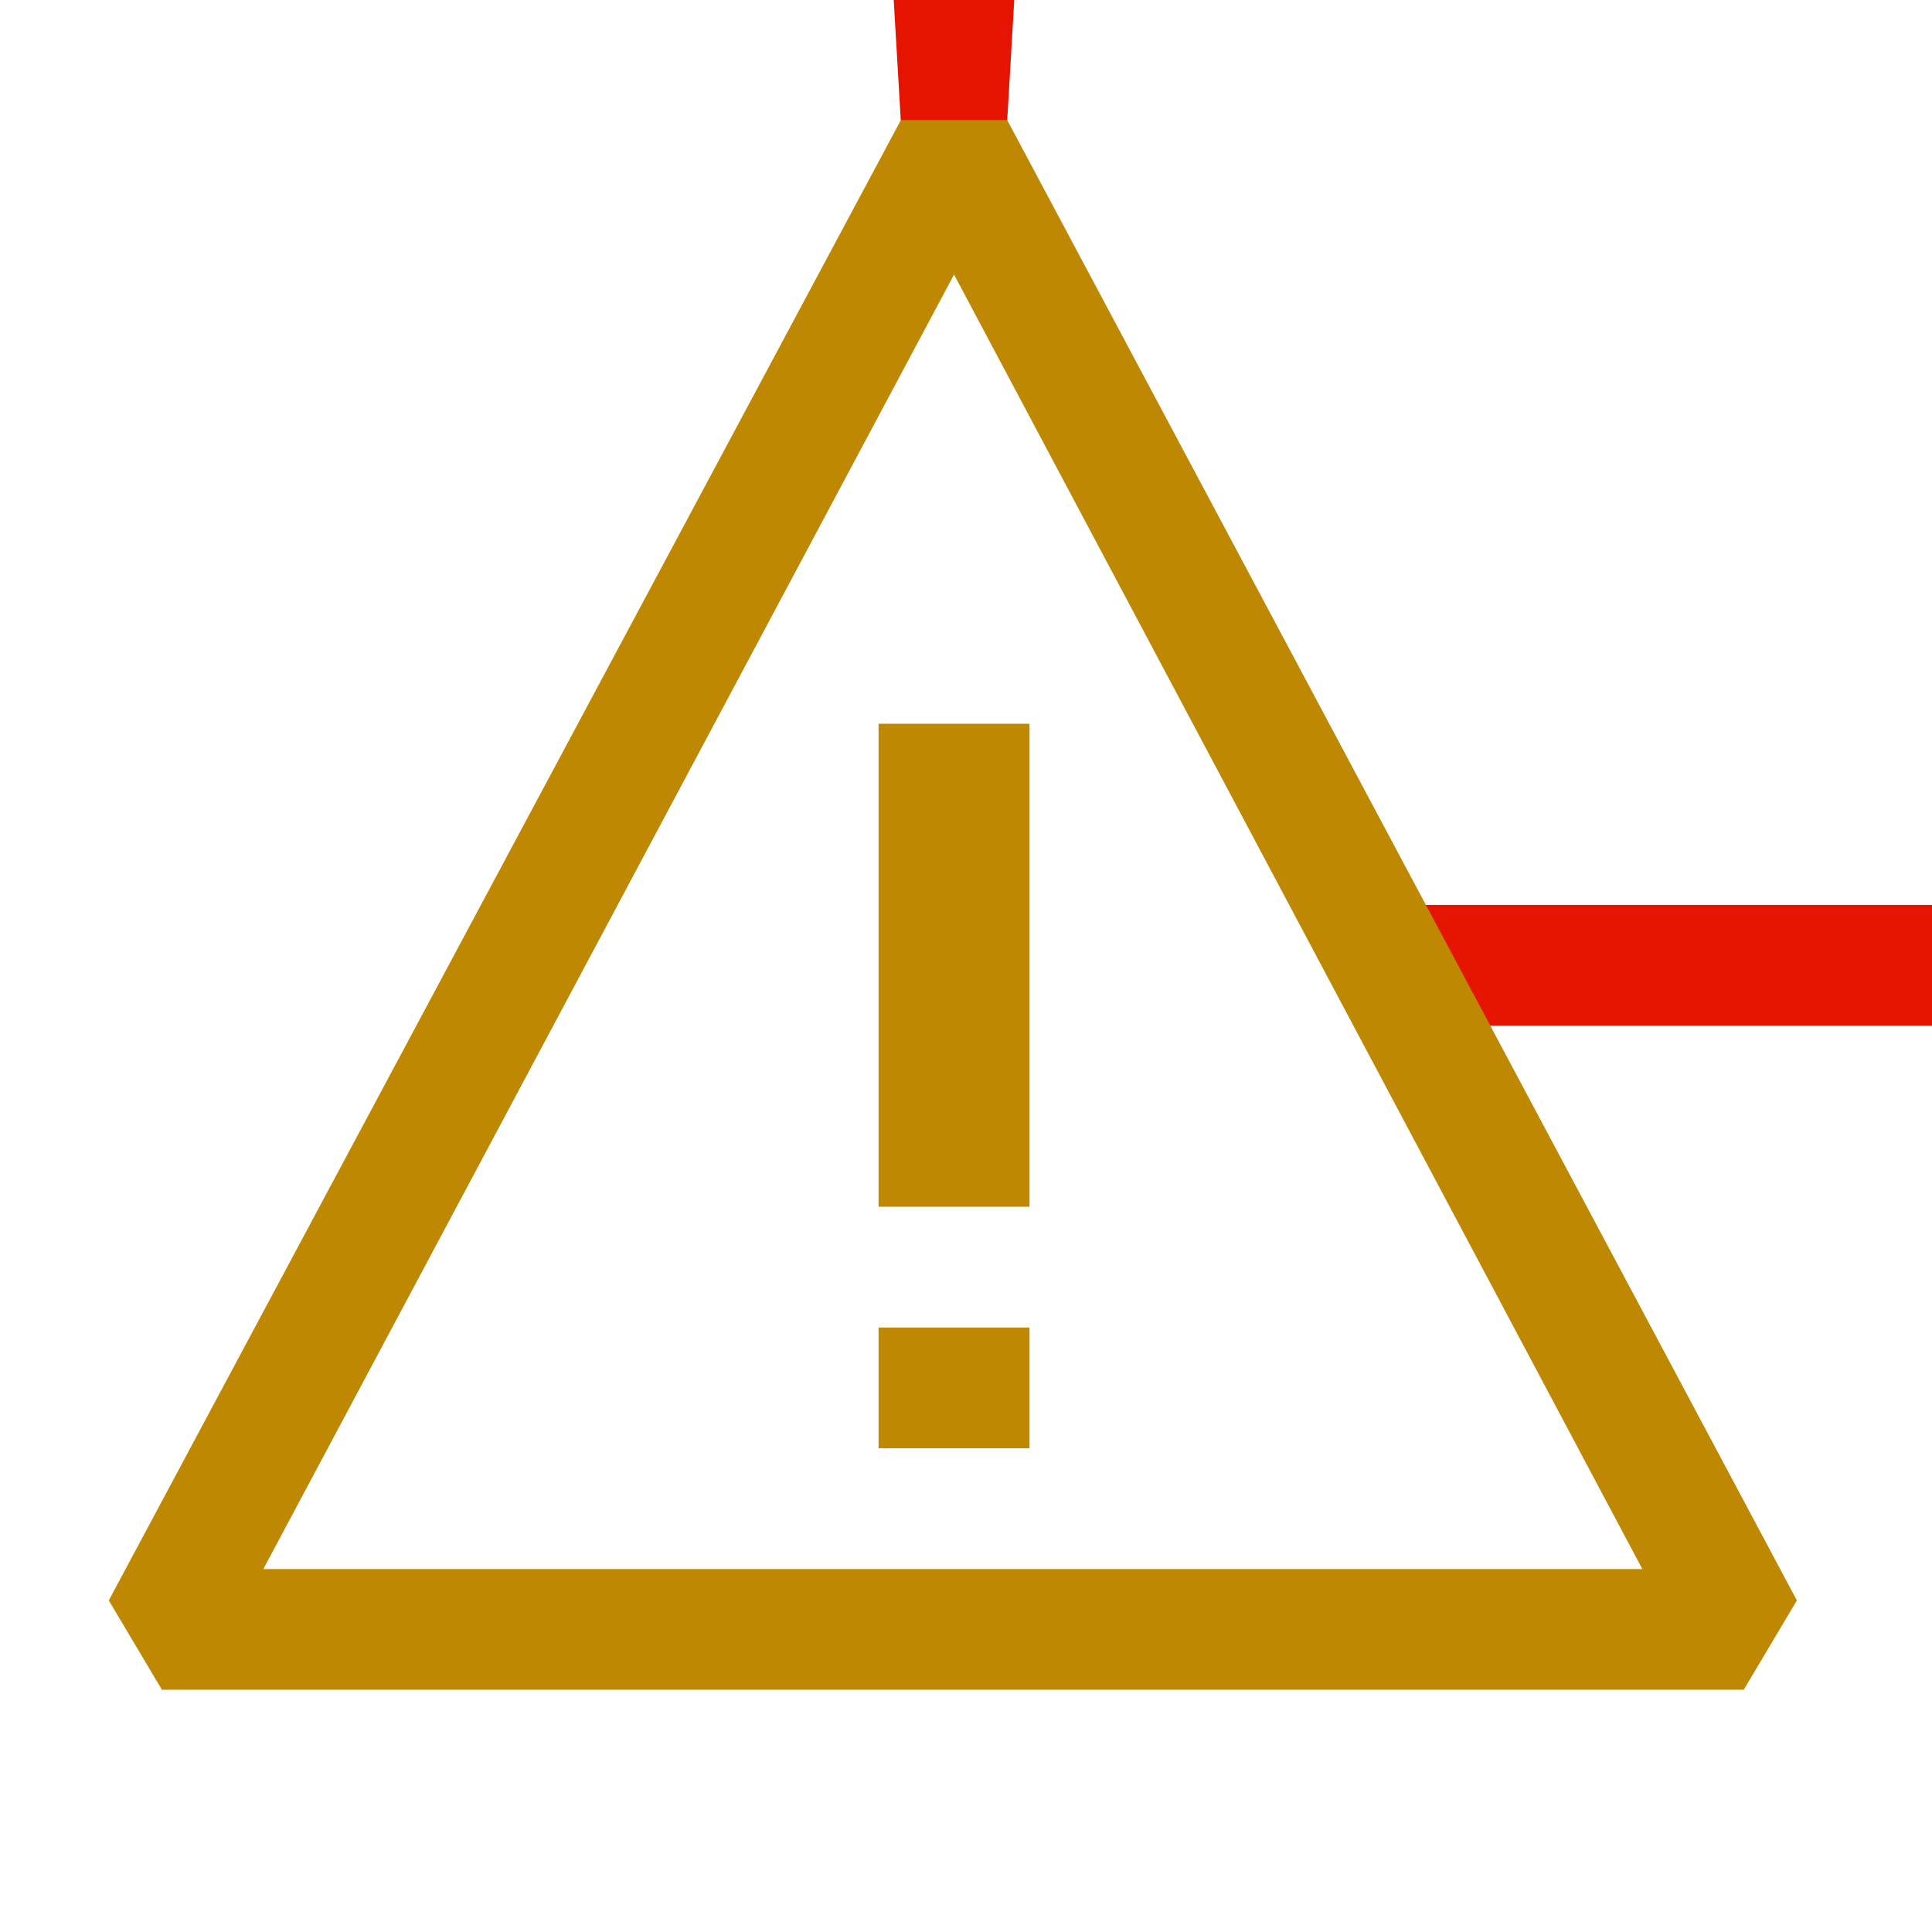
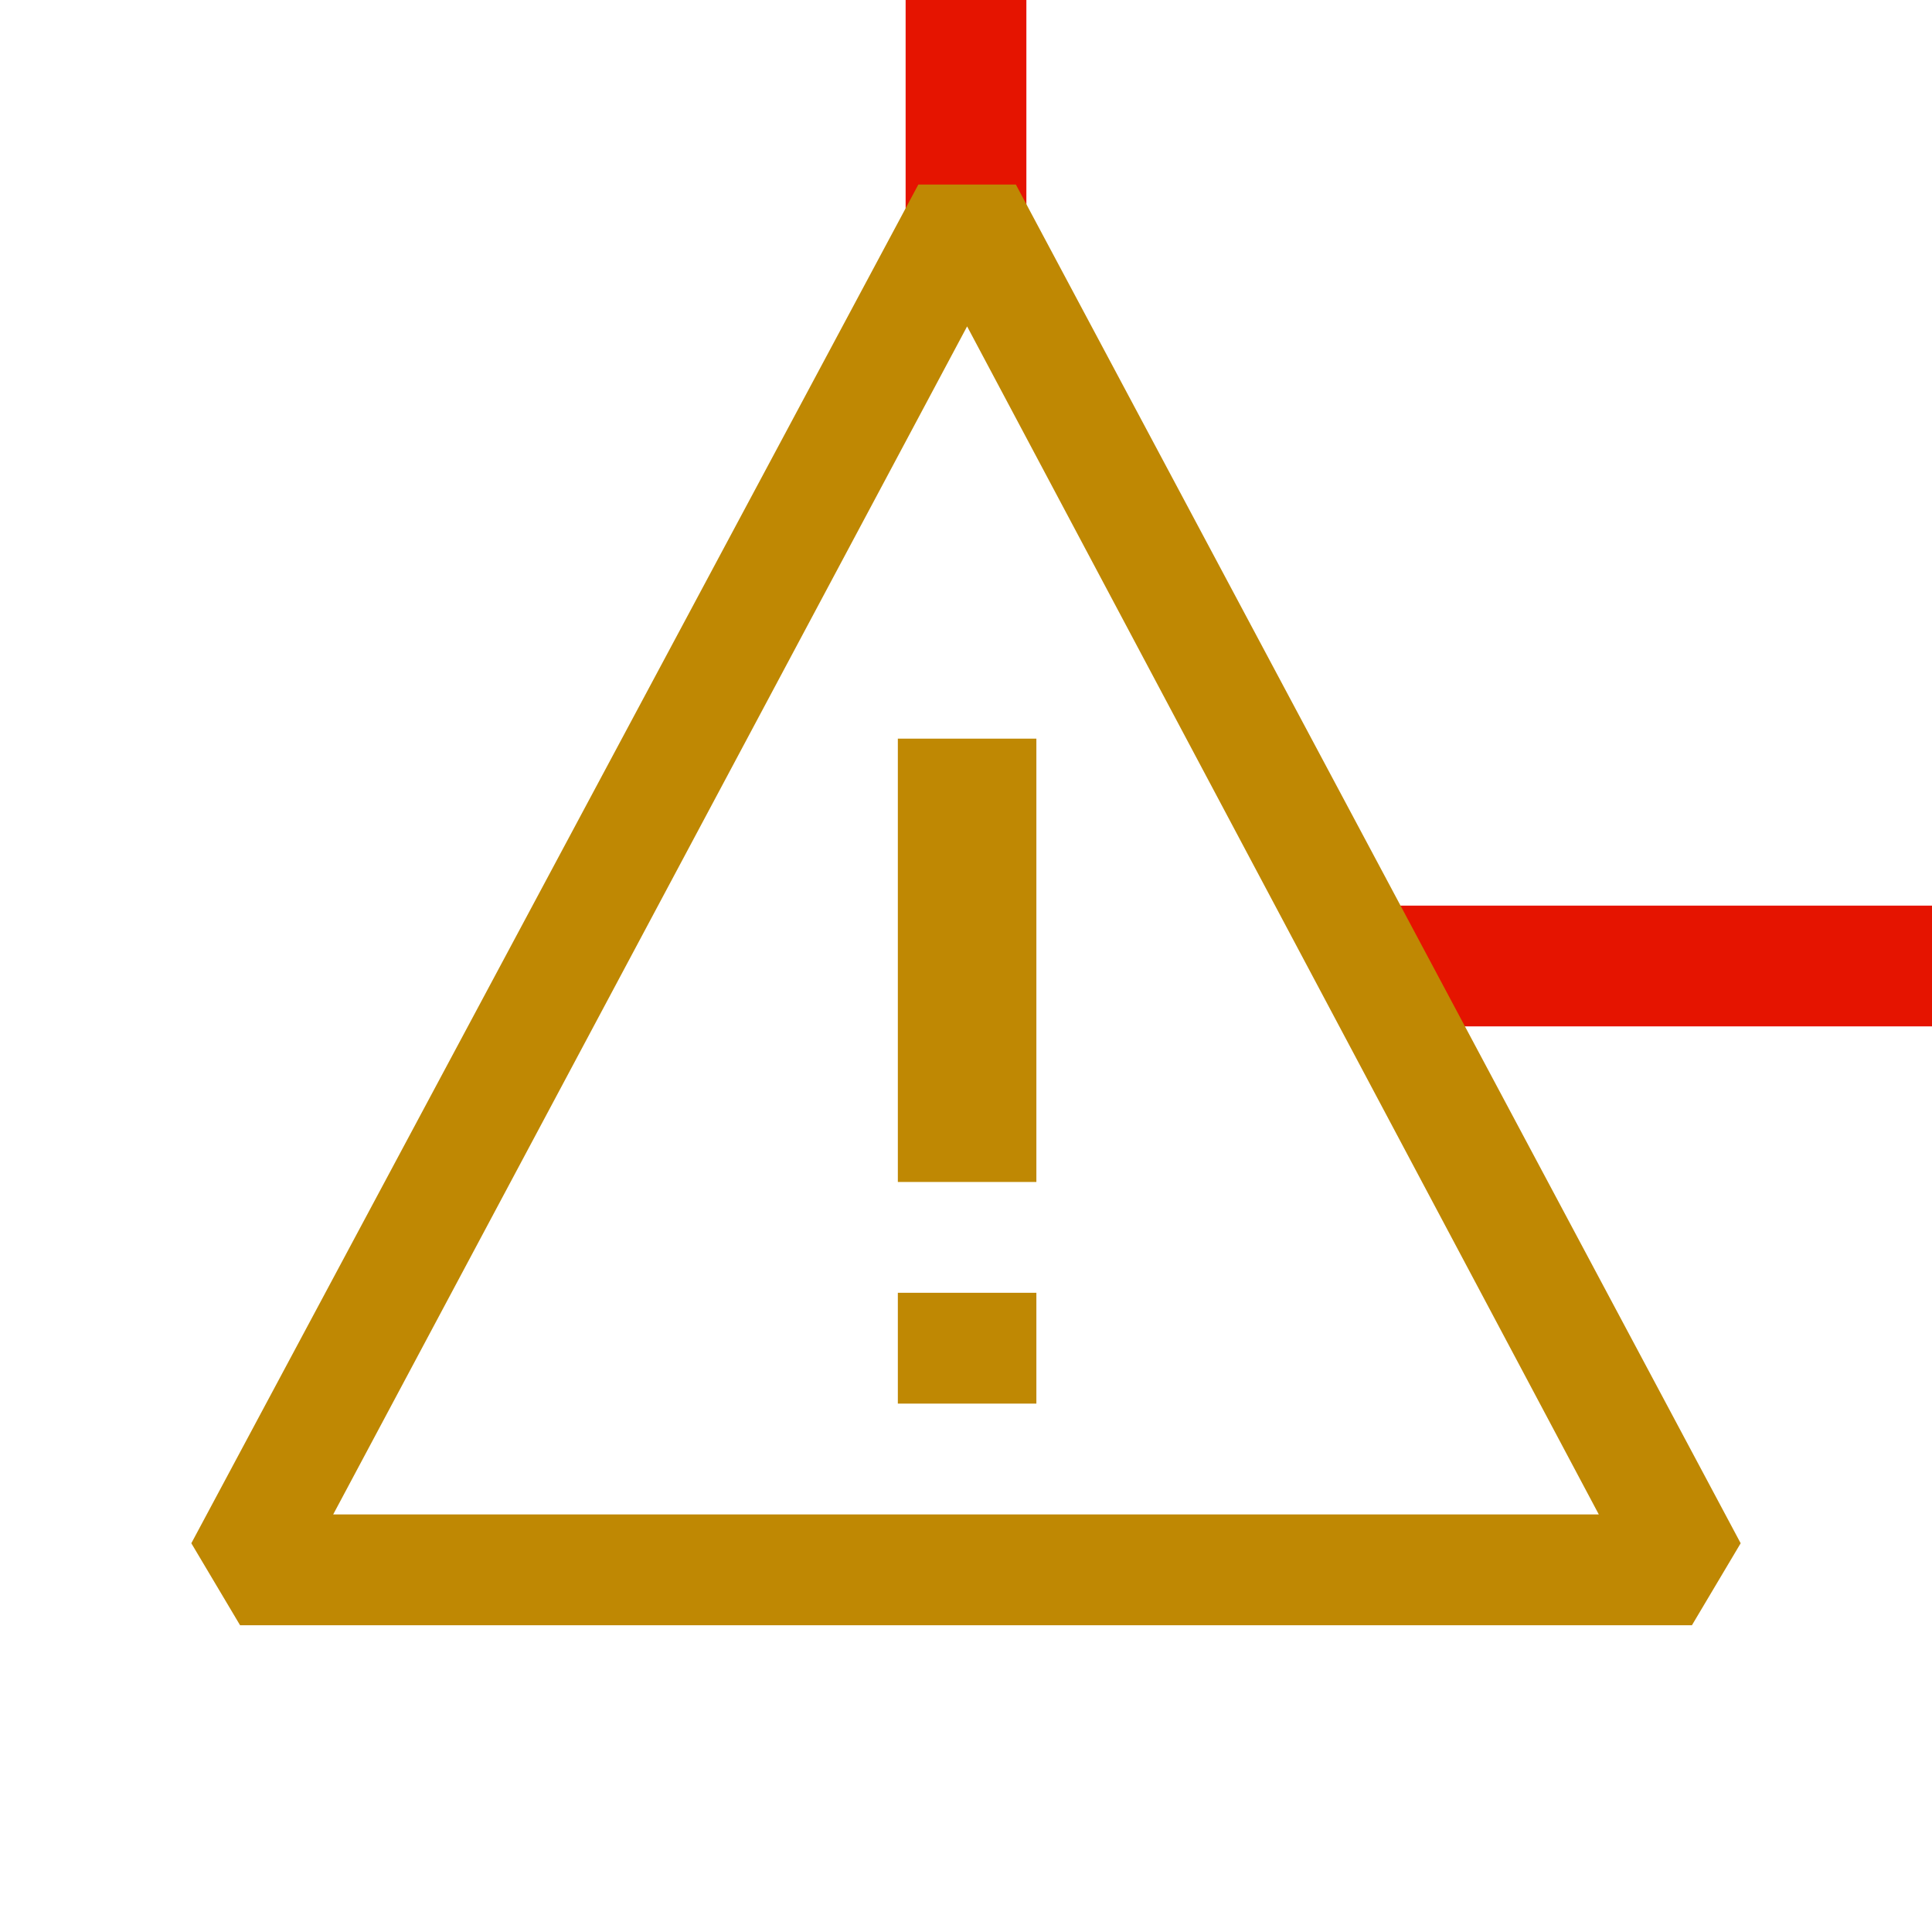
<svg xmlns="http://www.w3.org/2000/svg" width="16" height="16" viewBox="0 0 16 16" fill="currentColor" version="1.1" id="svg1">
-   <defs id="defs1" />
-   <rect style="fill:#e51400;fill-opacity:1;stroke-width:1.304" id="rect3" width="4.254" height="1" x="11.748" y="7.494" />
-   <path d="M 7.401,-0.006 7.471,1.188 h 0.859 l 0.07,-1.193 z" style="fill:#e51400;fill-opacity:1;stroke-width:1.138" id="path3" />
-   <path fill-rule="evenodd" clip-rule="evenodd" d="m 7.461,0.994 h 0.88 l 6.54,12.26 -0.44,0.74 H 1.341 l -0.44,-0.74 z m 0.44,1.28 -5.72,10.72 H 13.601 Z m 0.625,9.72 v -1 h -1.25 v 1 z m -1.25,-2 v -4 h 1.25 v 4 z" id="path1" style="fill:#bf8803;fill-opacity:1;stroke:none;stroke-opacity:1" />
+   <defs id="defs1">
+     <clipPath clipPathUnits="userSpaceOnUse" id="clipPath2">
+       <rect style="fill:none" id="rect4" width="16" height="16" x="0" y="0" />
+     </clipPath>
+     <clipPath clipPathUnits="userSpaceOnUse" id="clipPath4">
+       <rect style="fill:none" id="rect5" width="16" height="16" x="0" y="0" />
+     </clipPath>
+     <clipPath clipPathUnits="userSpaceOnUse" id="clipPath5">
+       <rect style="fill:none" id="rect6" width="16" height="16" x="0" y="0" />
+     </clipPath>
+     <clipPath clipPathUnits="userSpaceOnUse" id="clipPath6">
+       <rect style="fill:none" id="rect7" width="16" height="16" x="0" y="0" />
+     </clipPath>
+     <clipPath clipPathUnits="userSpaceOnUse" id="clipPath15">
+       <rect style="display:inline;fill:none;stroke-width:1.001" id="rect15" width="16" height="16" x="0" y="0" />
+     </clipPath>
+     <clipPath clipPathUnits="userSpaceOnUse" id="clipPath14">
+       <rect style="display:inline;fill:none;stroke-width:1.001" id="rect14" width="16" height="16" x="0" y="0" />
+     </clipPath>
+     <clipPath clipPathUnits="userSpaceOnUse" id="clipPath13">
+       <rect style="display:inline;fill:none;stroke-width:1.001" id="rect13" width="16" height="16" x="0" y="0" />
+     </clipPath>
+     <clipPath clipPathUnits="userSpaceOnUse" id="clipPath12">
+       <rect style="display:inline;fill:none;stroke-width:1.001" id="rect12" width="16" height="16" x="0" y="0" />
+     </clipPath>
+   </defs>
+   <rect style="fill:#e51400;fill-opacity:1;stroke-width:1.304" id="rect1-7" width="1" height="2.337" x="7.5" y="-0.082" clip-path="url(#clipPath6)" transform="scale(1,1.193508)" />
+   <rect style="fill:#e51400;fill-opacity:1;stroke-width:1.454" id="rect3" width="5.286" height="1" x="11.357" y="7.5" clip-path="url(#clipPath5)" transform="matrix(1.051165,0,0,1,-0.8186456,0)" />
+   <path fill-rule="evenodd" clip-rule="evenodd" d="M 7.57,0.994 H 8.45 l 6.54,12.26 -0.44,0.74 H 1.45 L 1.01,13.254 Z m 0.44,1.28 -5.72,10.72 H 13.71 Z m 0.625,9.72 v -1 h -1.25 v 1 z m -1.25,-2 v -4 h 1.25 v 4 z" id="path1" style="fill:#bf8803;fill-opacity:1;stroke:none;stroke-opacity:1" clip-path="url(#clipPath2)" transform="matrix(0.9178077,0,0,0.9178077,0.6575385,0.6159883)" />
</svg>
